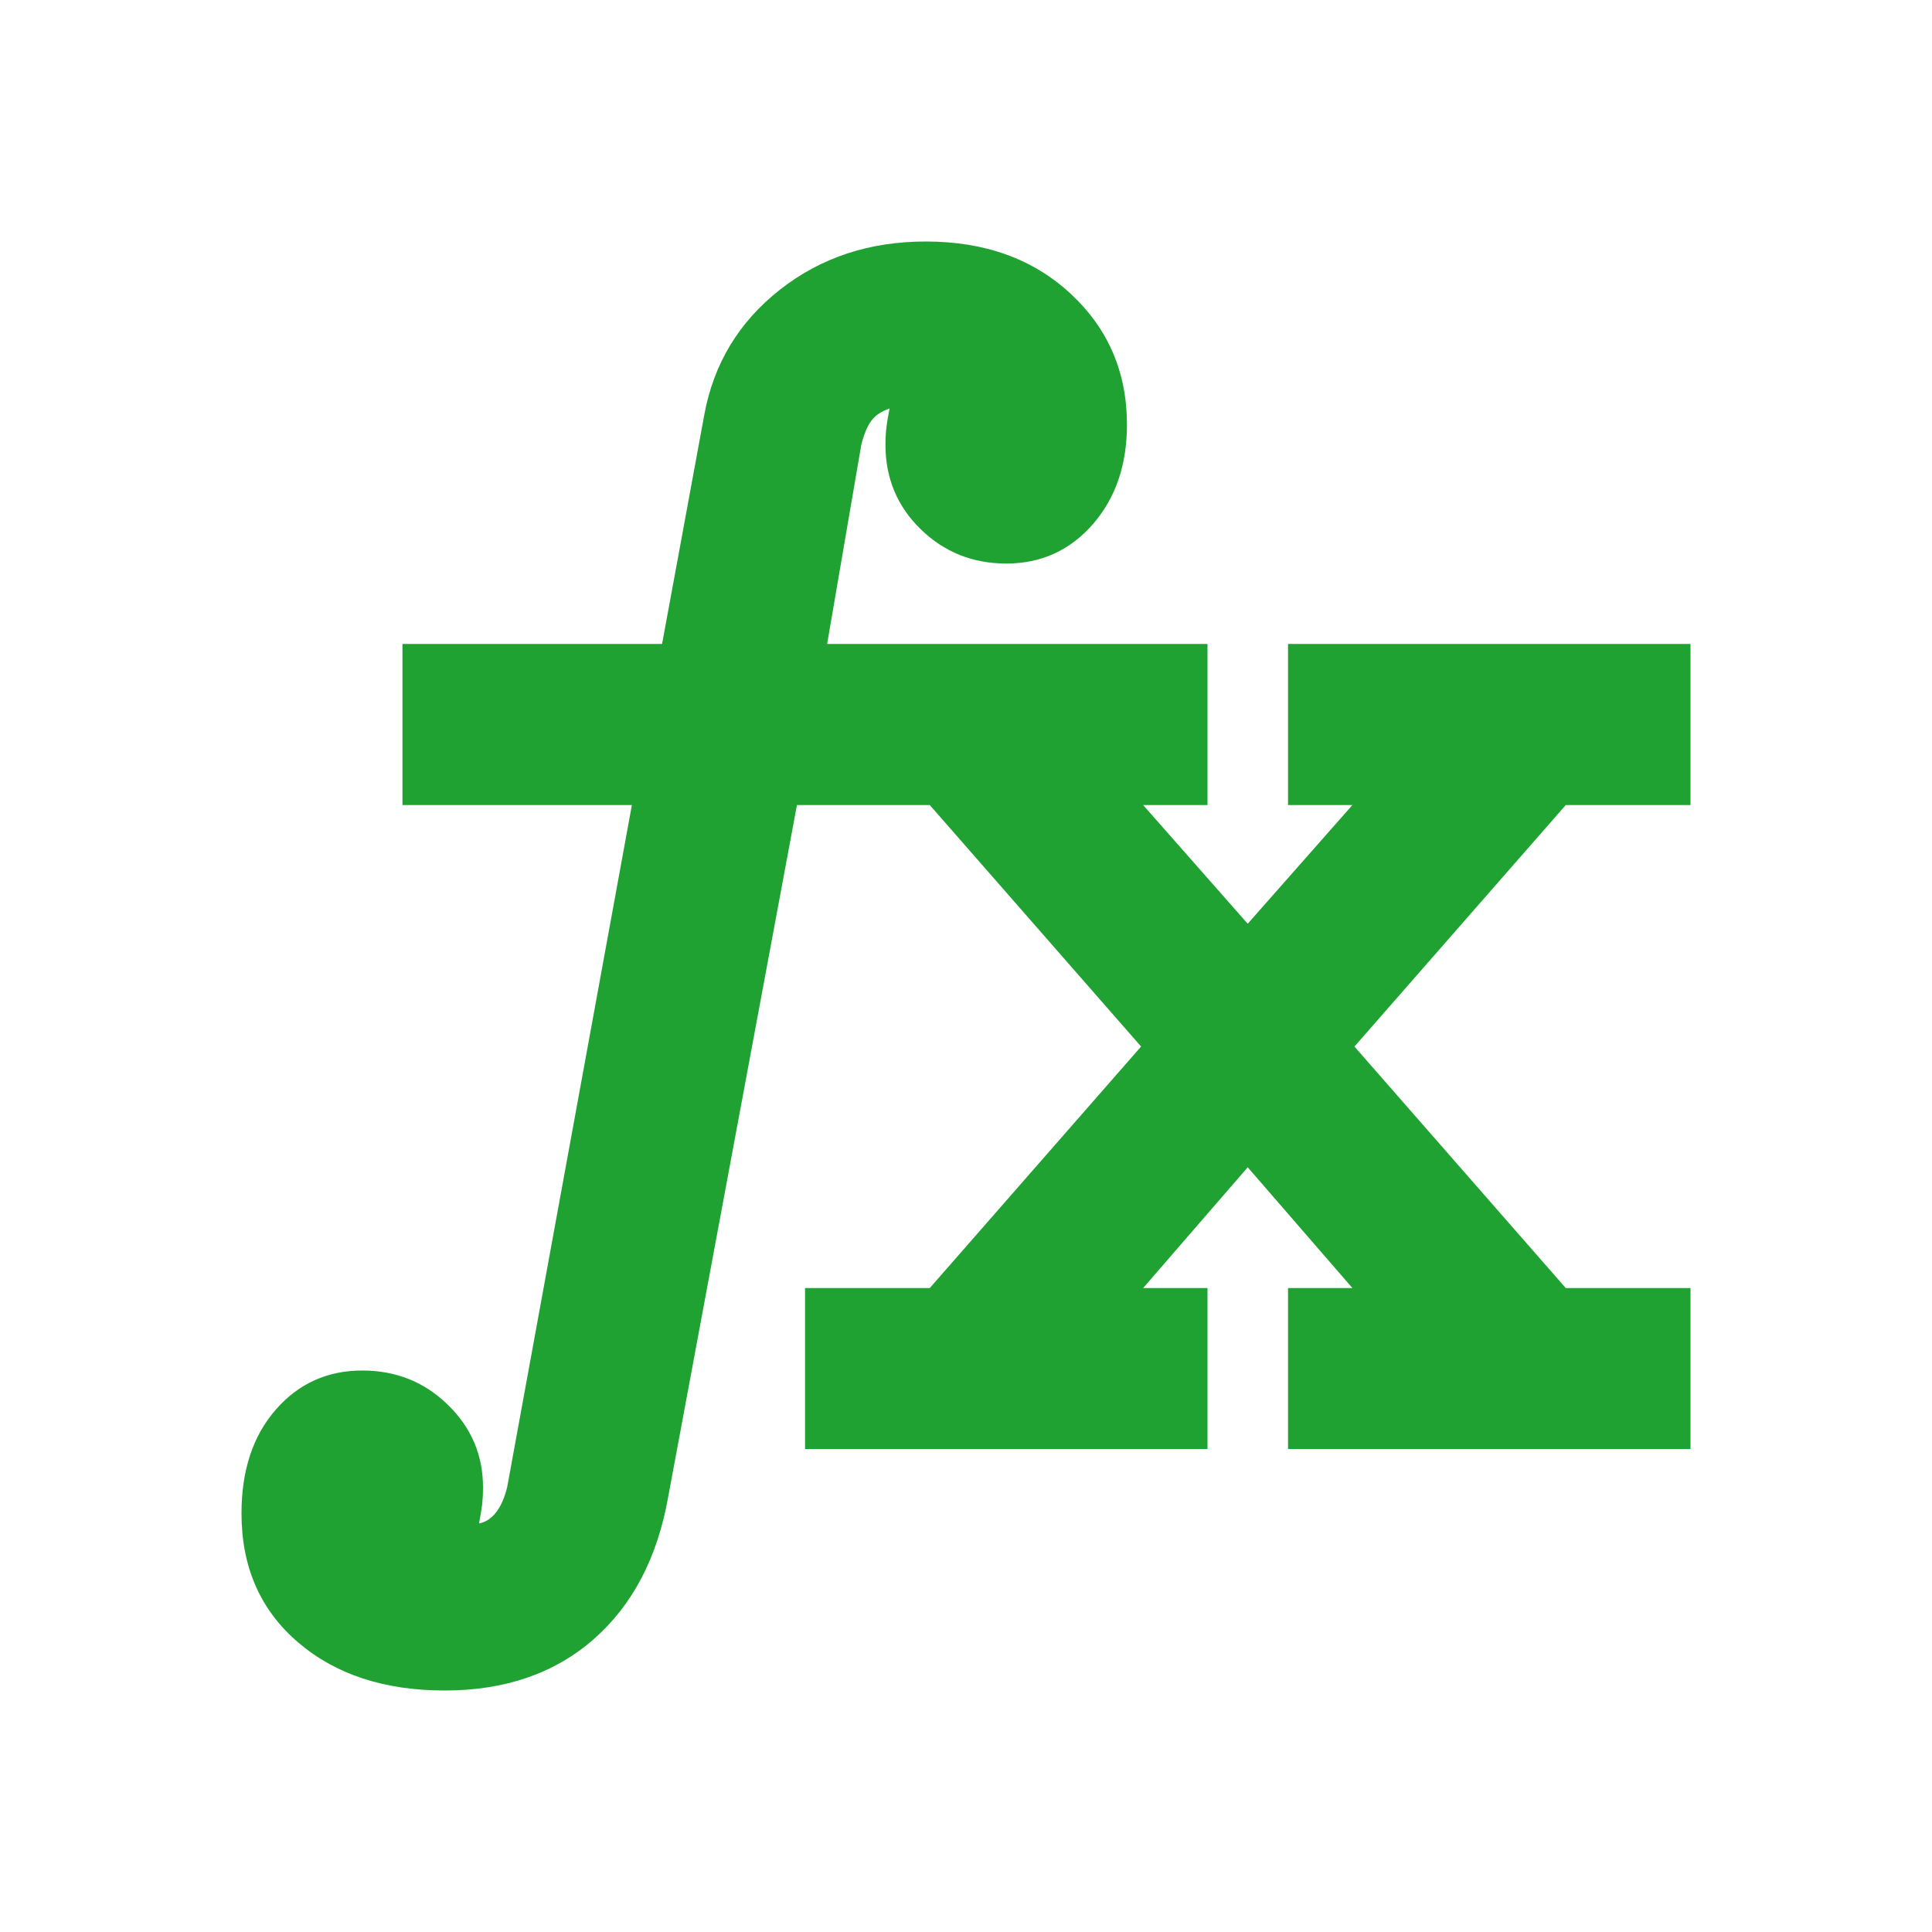
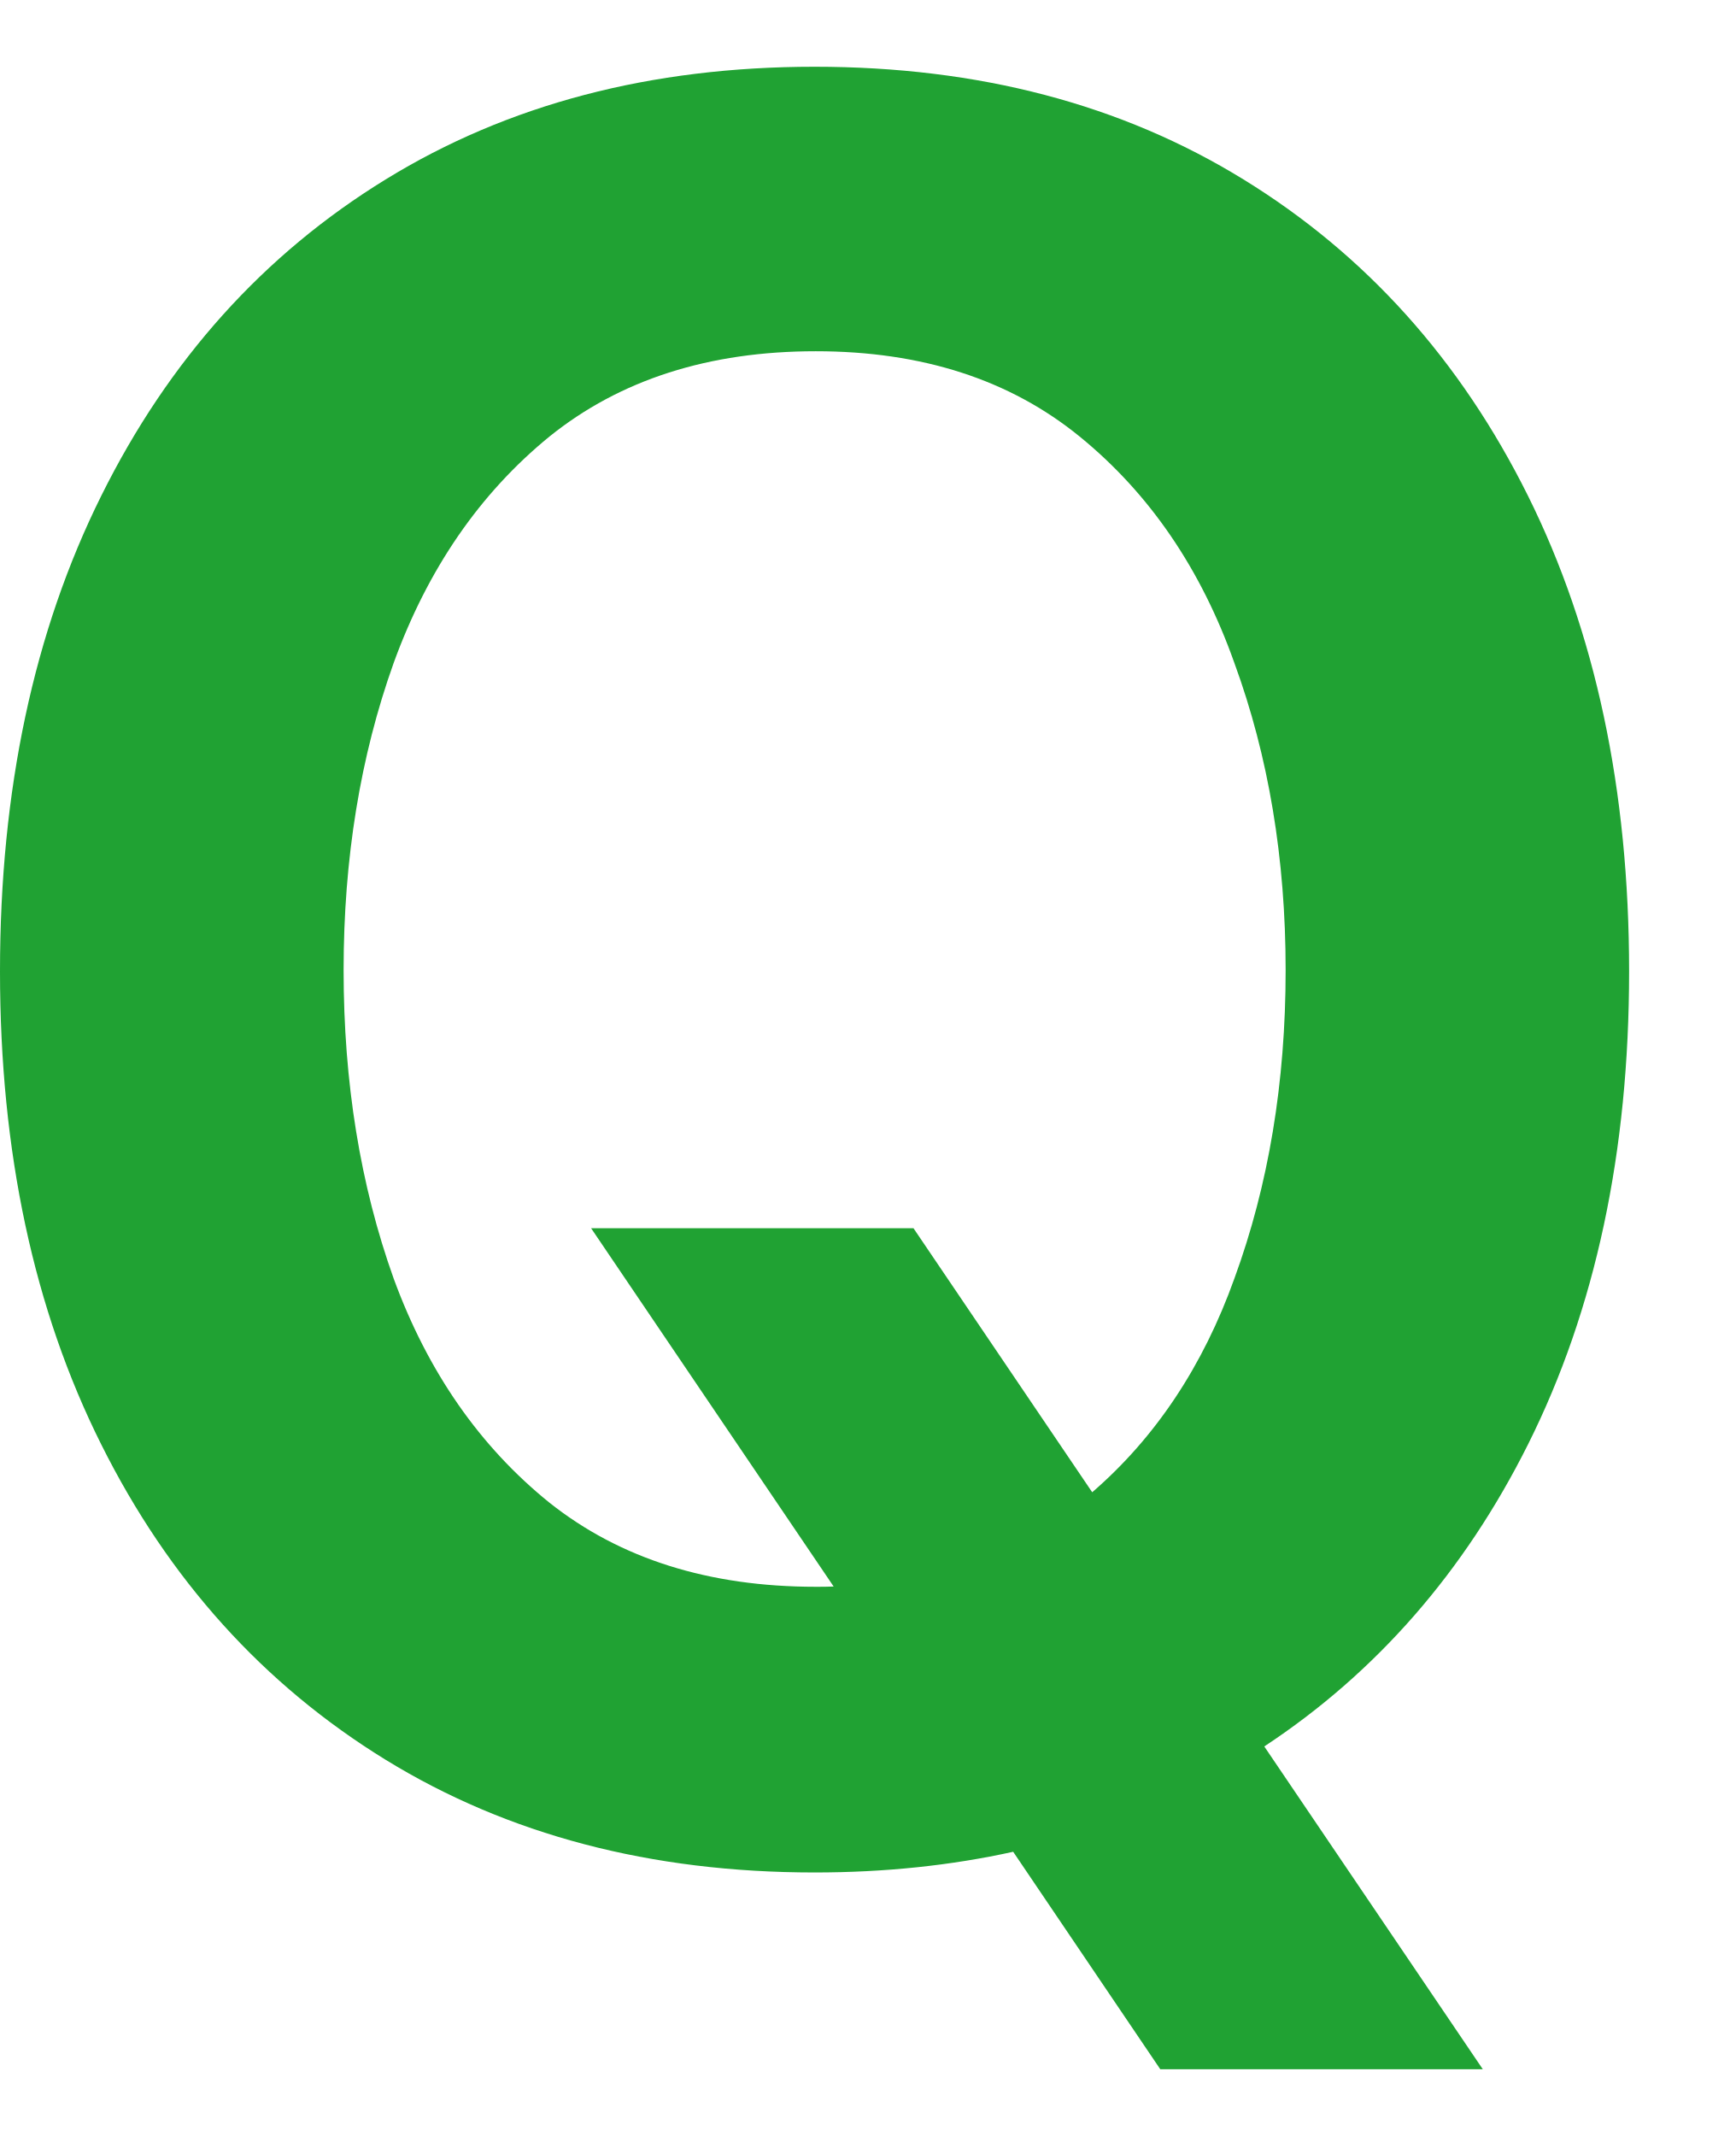
- <svg xmlns="http://www.w3.org/2000/svg" width="16" height="16" viewBox="0 0 16 16" fill="none">
-   <mask id="mask0_1084_985" style="mask-type:alpha" maskUnits="userSpaceOnUse" x="0" y="0" width="16" height="16">
-     <rect width="16" height="16" fill="#D9D9D9" />
-   </mask>
-   <g mask="url(#mask0_1084_985)">
-     <path d="M6.667 12V10.667H7.7L9.45 8.667L7.7 6.667H6.6L5.533 12.4C5.444 12.9 5.239 13.292 4.917 13.575C4.594 13.858 4.183 14 3.683 14C3.183 14 2.778 13.867 2.467 13.6C2.156 13.333 2 12.978 2 12.533C2 12.178 2.094 11.892 2.283 11.675C2.472 11.458 2.711 11.35 3 11.35C3.278 11.35 3.514 11.444 3.708 11.633C3.903 11.822 4 12.05 4 12.317C4 12.372 3.997 12.422 3.992 12.467C3.986 12.511 3.978 12.561 3.967 12.617C4.022 12.606 4.069 12.575 4.108 12.525C4.147 12.475 4.178 12.406 4.2 12.317L5.233 6.667H3.333V5.333H5.483L5.833 3.433C5.911 3.011 6.119 2.667 6.458 2.4C6.797 2.133 7.2 2 7.667 2C8.156 2 8.556 2.144 8.867 2.433C9.178 2.722 9.333 3.083 9.333 3.517C9.333 3.85 9.239 4.125 9.05 4.342C8.861 4.558 8.622 4.667 8.333 4.667C8.056 4.667 7.819 4.572 7.625 4.383C7.431 4.194 7.333 3.961 7.333 3.683C7.333 3.628 7.336 3.578 7.342 3.533C7.347 3.489 7.356 3.439 7.367 3.383C7.3 3.406 7.25 3.439 7.217 3.483C7.183 3.528 7.156 3.594 7.133 3.683L6.85 5.333H10V6.667H9.467L10.333 7.65L11.2 6.667H10.667V5.333H14V6.667H12.967L11.217 8.667L12.967 10.667H14V12H10.667V10.667H11.2L10.333 9.667L9.467 10.667H10V12H6.667Z" fill="#20A233" />
-   </g>
+ <svg xmlns="http://www.w3.org/2000/svg" width="13" height="16" viewBox="0 0 13 16" fill="none">
+   <path fill-rule="evenodd" clip-rule="evenodd" d="M2.889 13.182C3.804 13.744 4.875 14.026 6.102 14.026C6.627 14.026 7.123 13.974 7.59 13.871L8.692 15.5H11.108L9.471 13.082C10.311 12.528 10.969 11.774 11.446 10.821C11.952 9.81 12.204 8.628 12.204 7.276C12.204 5.918 11.952 4.73 11.446 3.713C10.94 2.696 10.23 1.906 9.315 1.344C8.401 0.781 7.33 0.5 6.102 0.5C4.875 0.5 3.804 0.781 2.889 1.344C1.974 1.906 1.264 2.696 0.759 3.713C0.253 4.73 0 5.918 0 7.276C0 8.628 0.253 9.81 0.759 10.821C1.264 11.832 1.974 12.619 2.889 13.182ZM8.182 11.178C8.657 10.767 9.012 10.233 9.247 9.577C9.503 8.878 9.631 8.108 9.631 7.267C9.631 6.432 9.503 5.665 9.247 4.966C8.997 4.261 8.611 3.696 8.088 3.27C7.565 2.844 6.906 2.631 6.111 2.631C5.31 2.631 4.645 2.844 4.116 3.27C3.594 3.696 3.205 4.261 2.949 4.966C2.699 5.665 2.574 6.432 2.574 7.267C2.574 8.108 2.699 8.878 2.949 9.577C3.205 10.276 3.594 10.835 4.116 11.256C4.645 11.676 5.31 11.886 6.111 11.886C6.156 11.886 6.201 11.886 6.245 11.884L4.428 9.2H6.843L8.182 11.178Z" fill="#20A233" />
</svg>
